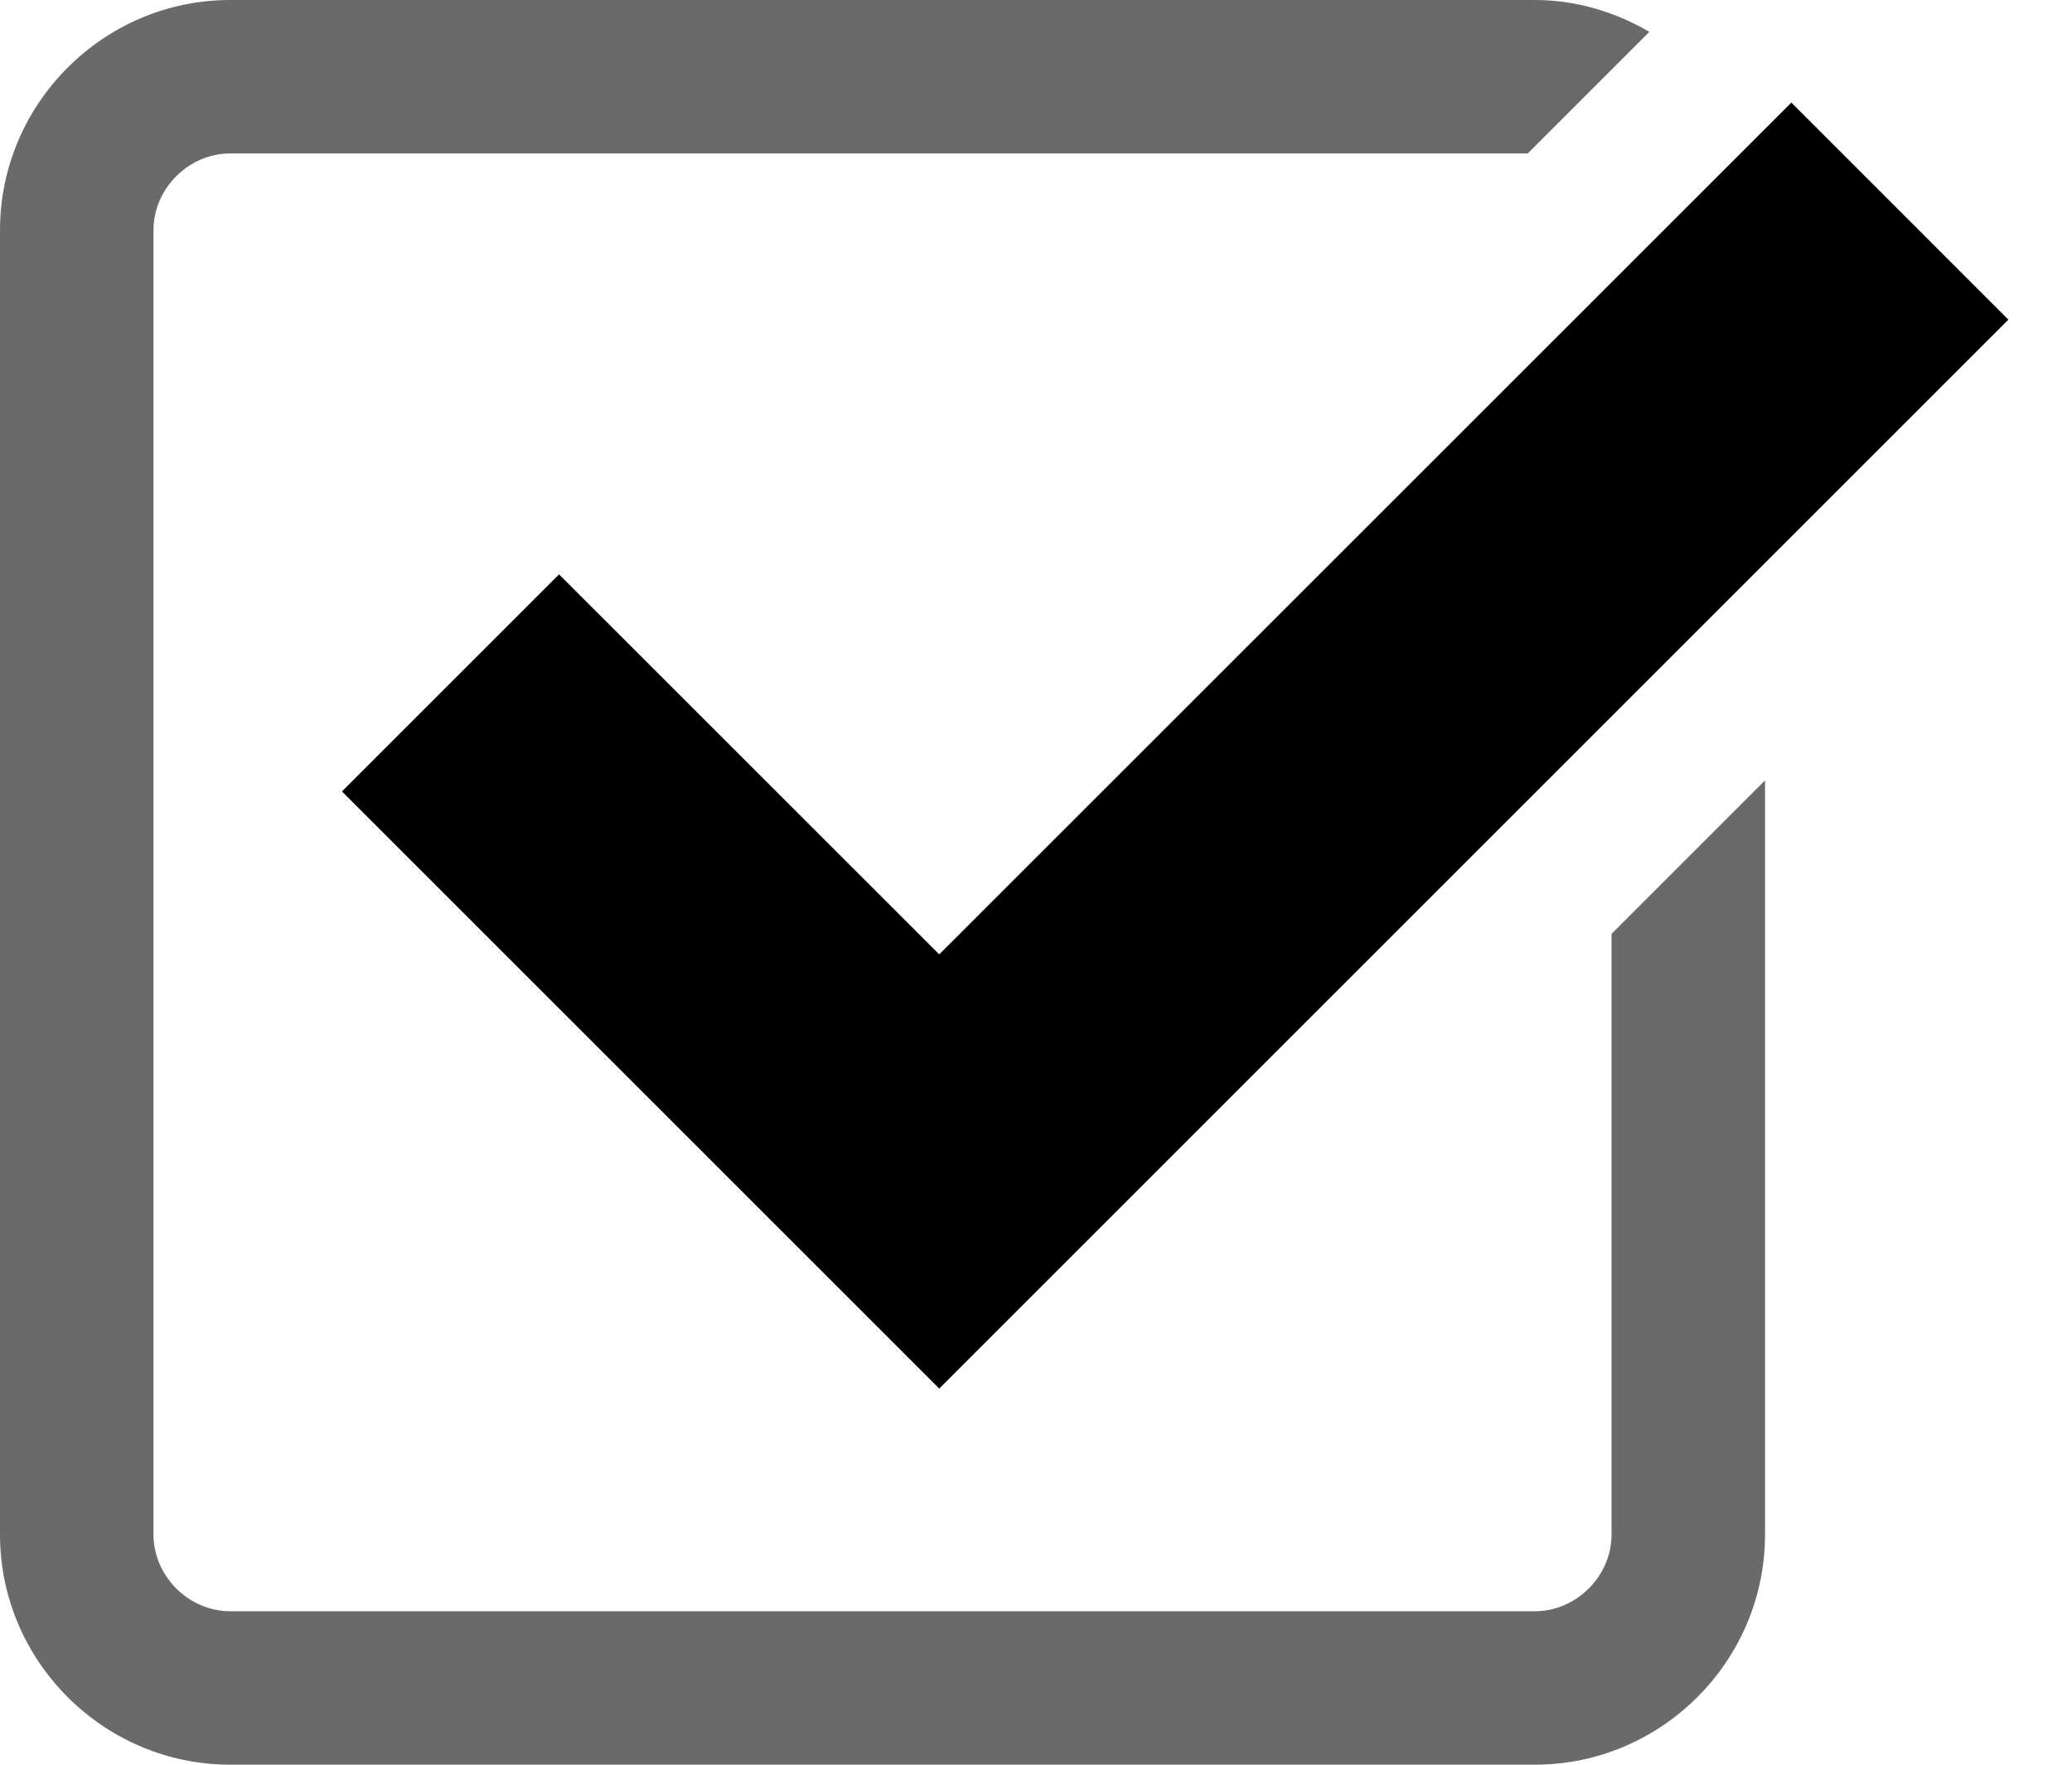
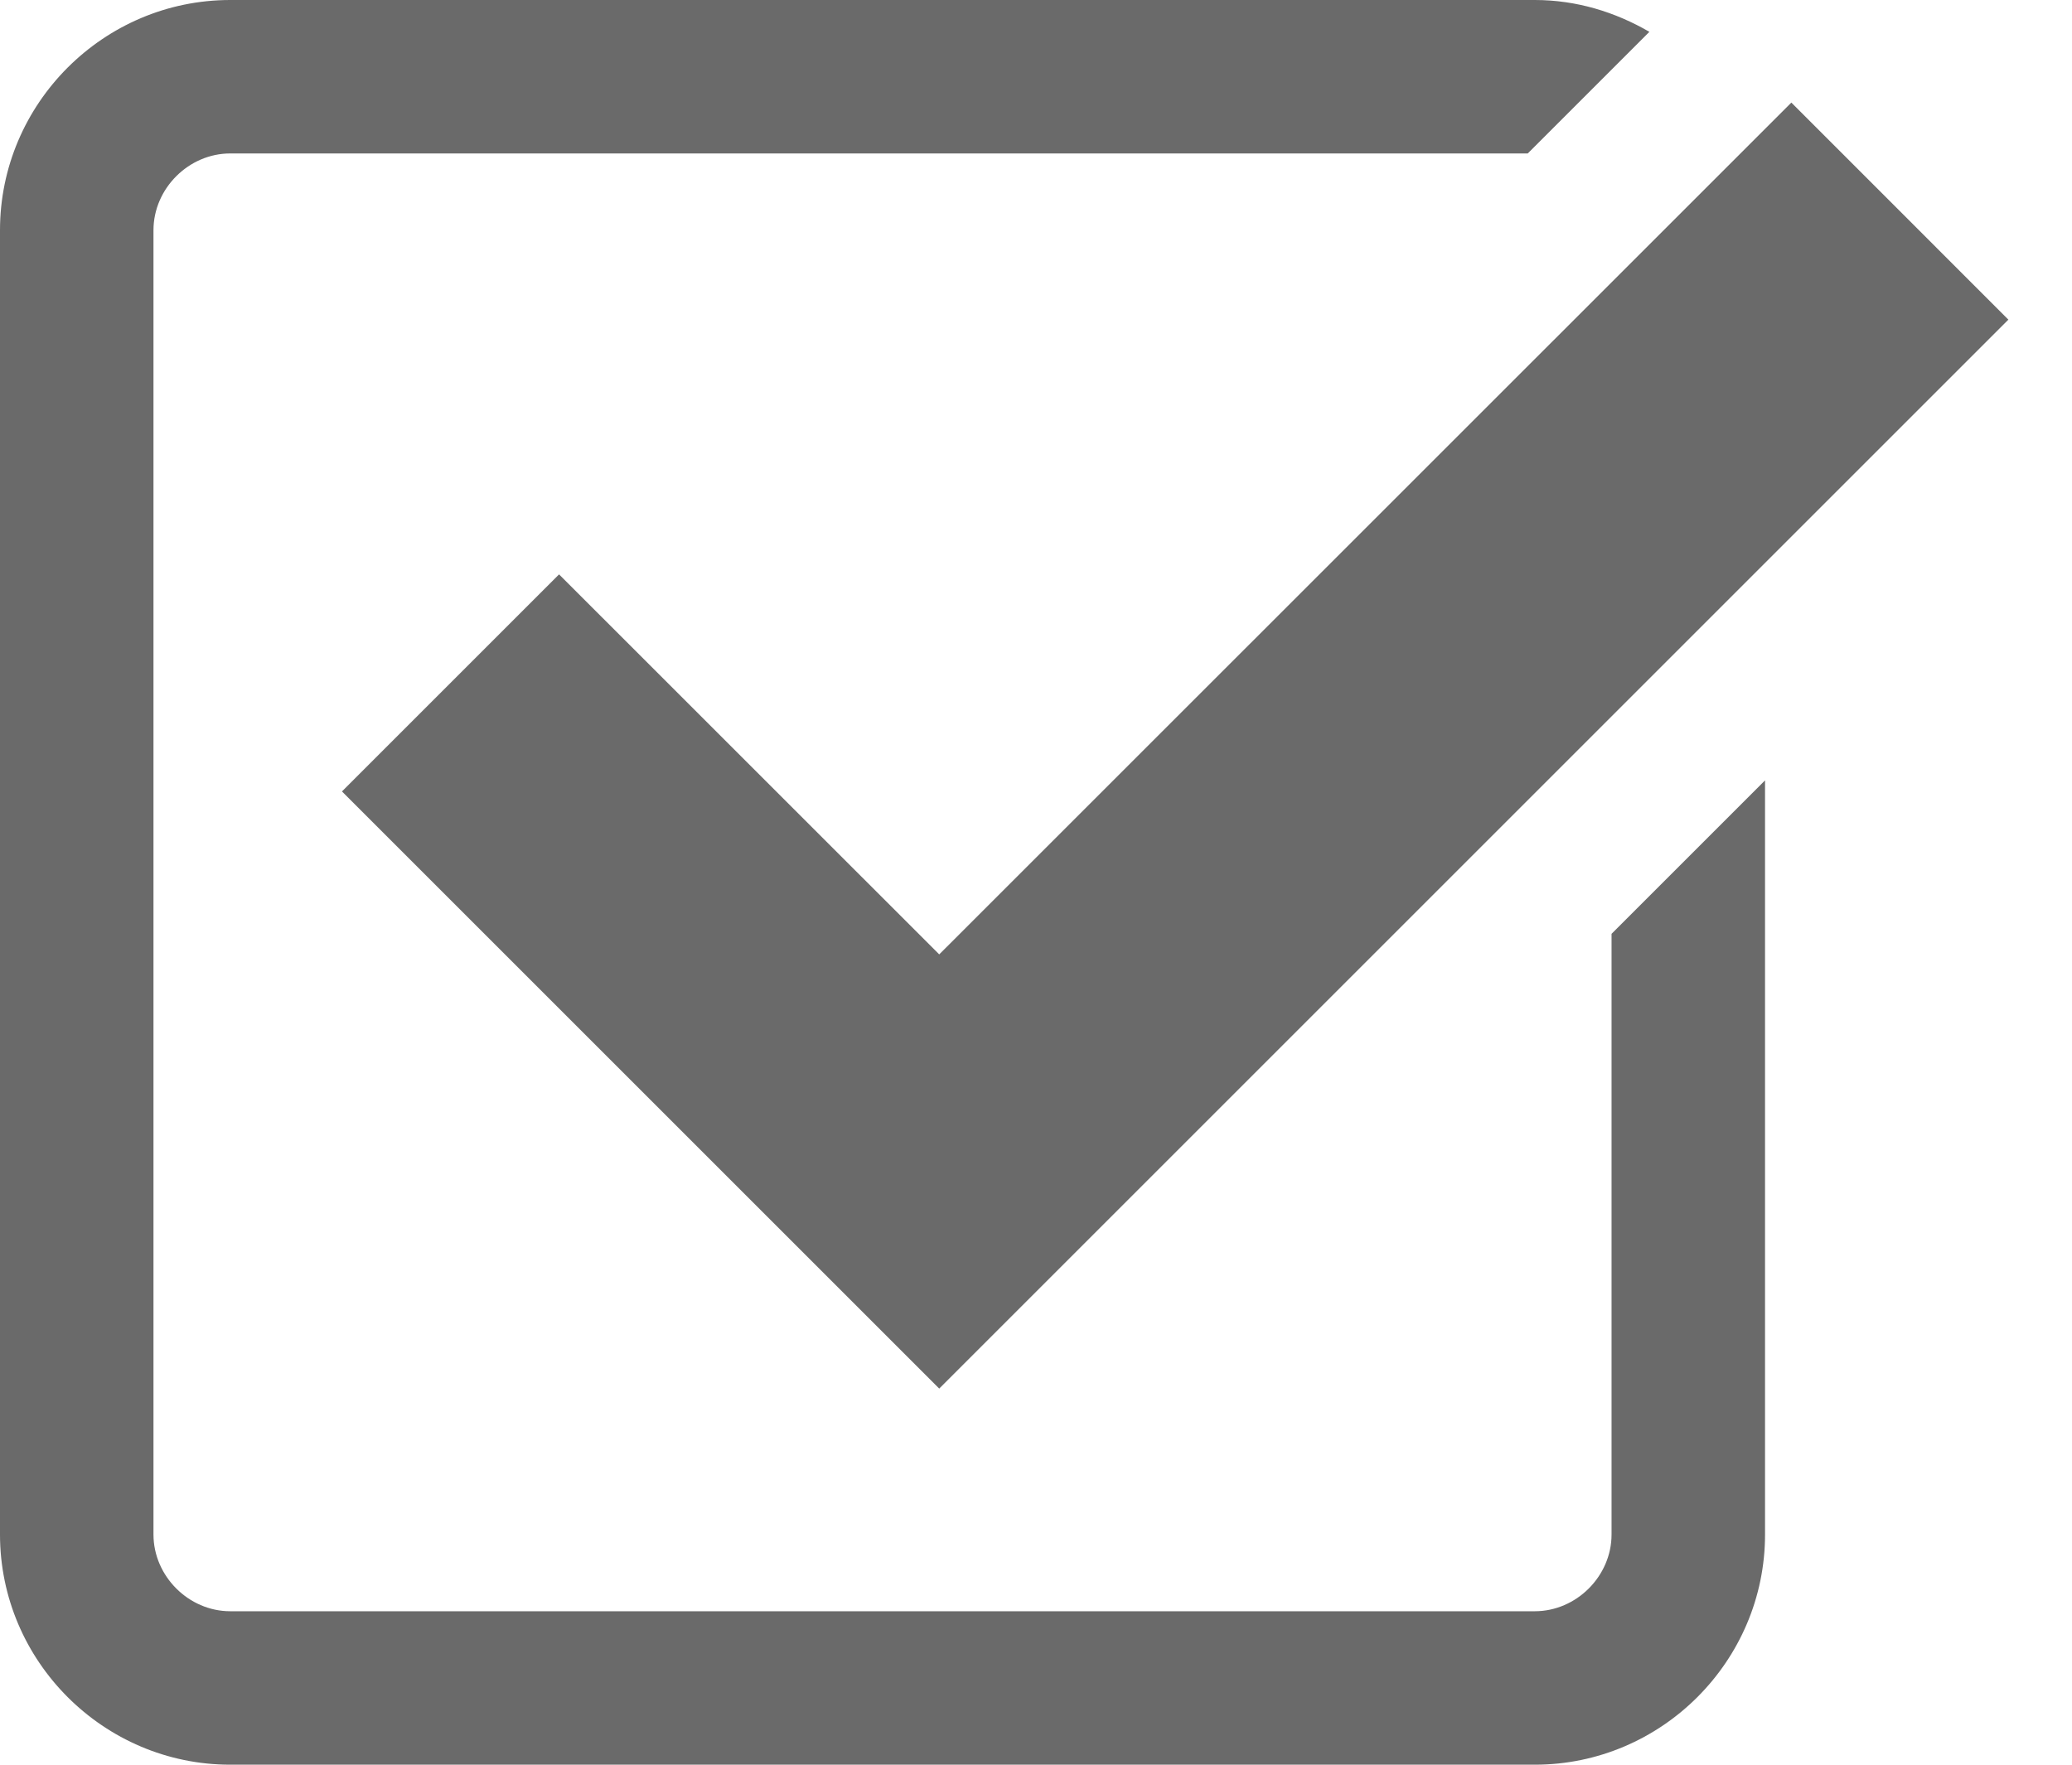
- <svg xmlns="http://www.w3.org/2000/svg" version="1.1" x="0px" y="0px" width="27px" height="23px" viewBox="0 0 27 23" enable-background="new 0 0 27 23" xml:space="preserve">
+ <svg xmlns="http://www.w3.org/2000/svg" version="1.1" x="0px" y="0px" width="27px" height="23px" viewBox="0 0 27 23" enable-background="new 0 0 27 23" xml:space="preserve" fill="#6a6a6a">
  <g id="Layer_1">
</g>
  <g id="Layer_2">
    <g>
      <polygon points="7.285,7.486 4.456,10.315 12.239,18.098 26.171,4.166 23.343,1.337 12.239,12.439   " />
      <path fill="#6a6a6a" d="M21,20c0,0.542-0.458,1-1,1H3c-0.542,0-1-0.458-1-1V3c0-0.542,0.458-1,1-1h16.908l1.585-1.585C21.051,0.158,20.545,0,20,0    H3C1.35,0,0,1.35,0,3v17c0,1.65,1.35,3,3,3h17c1.65,0,3-1.35,3-3v-9.829l-2,2V20z" />
    </g>
  </g>
</svg>
